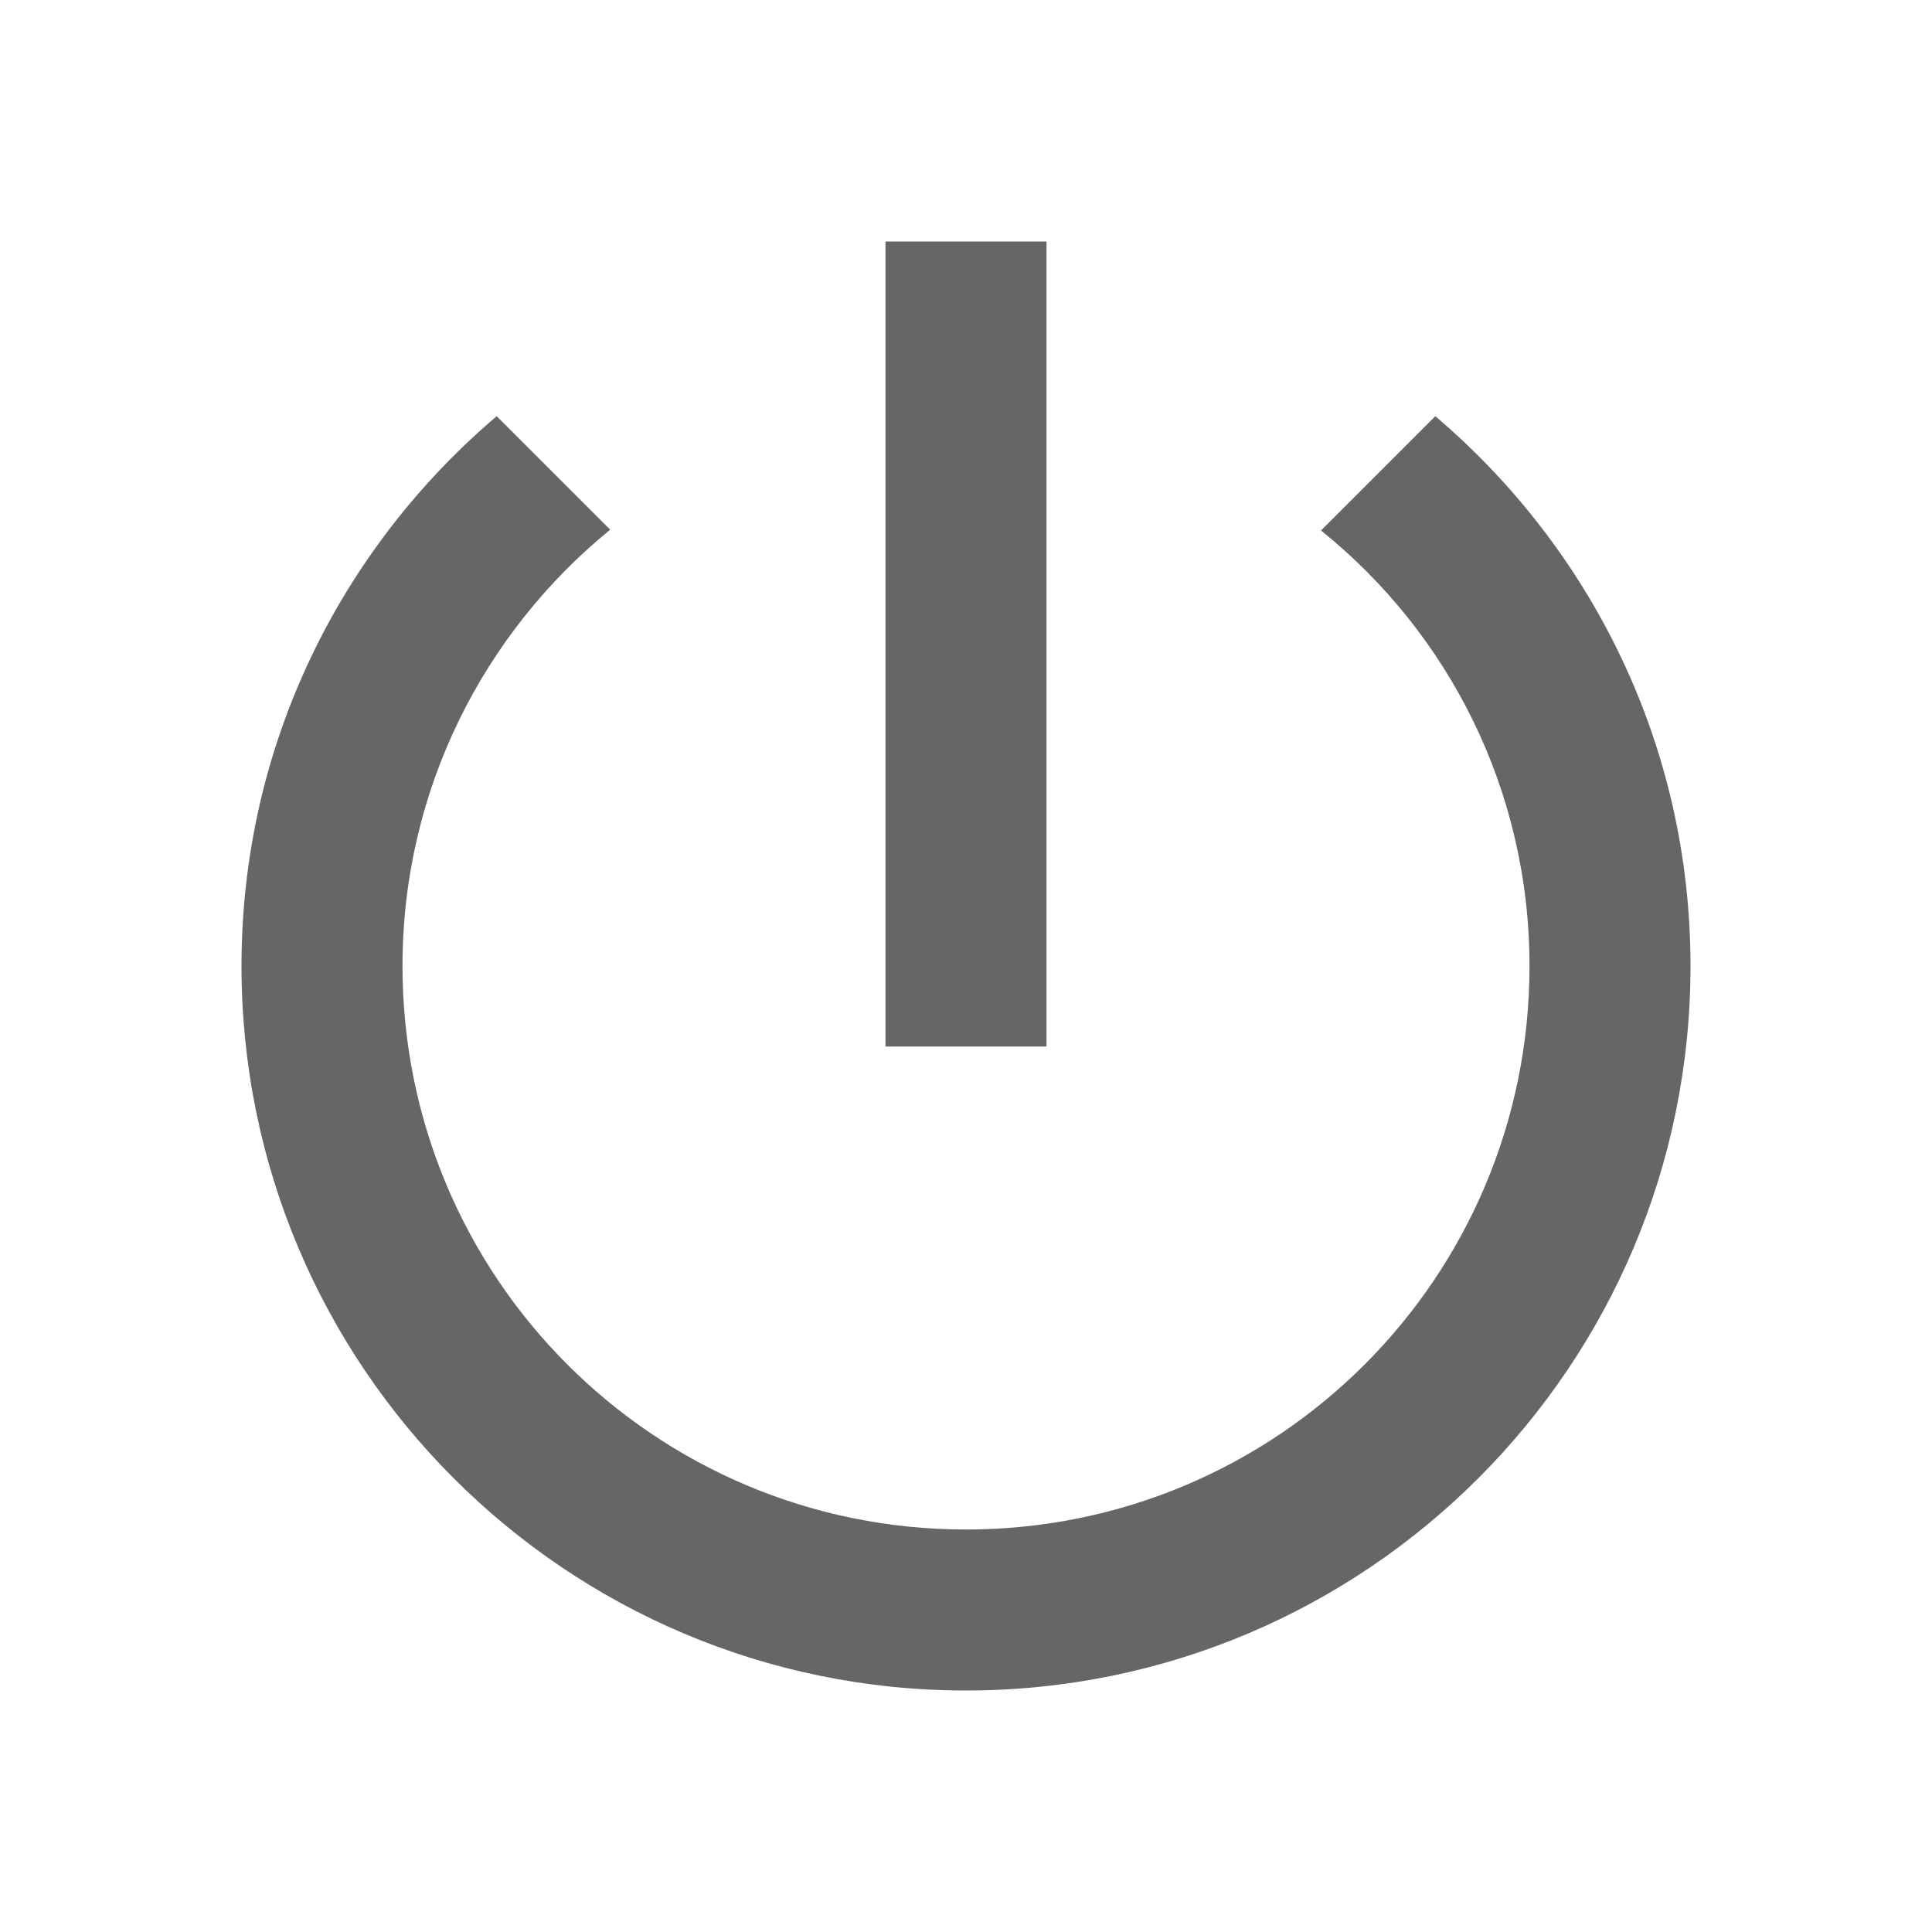
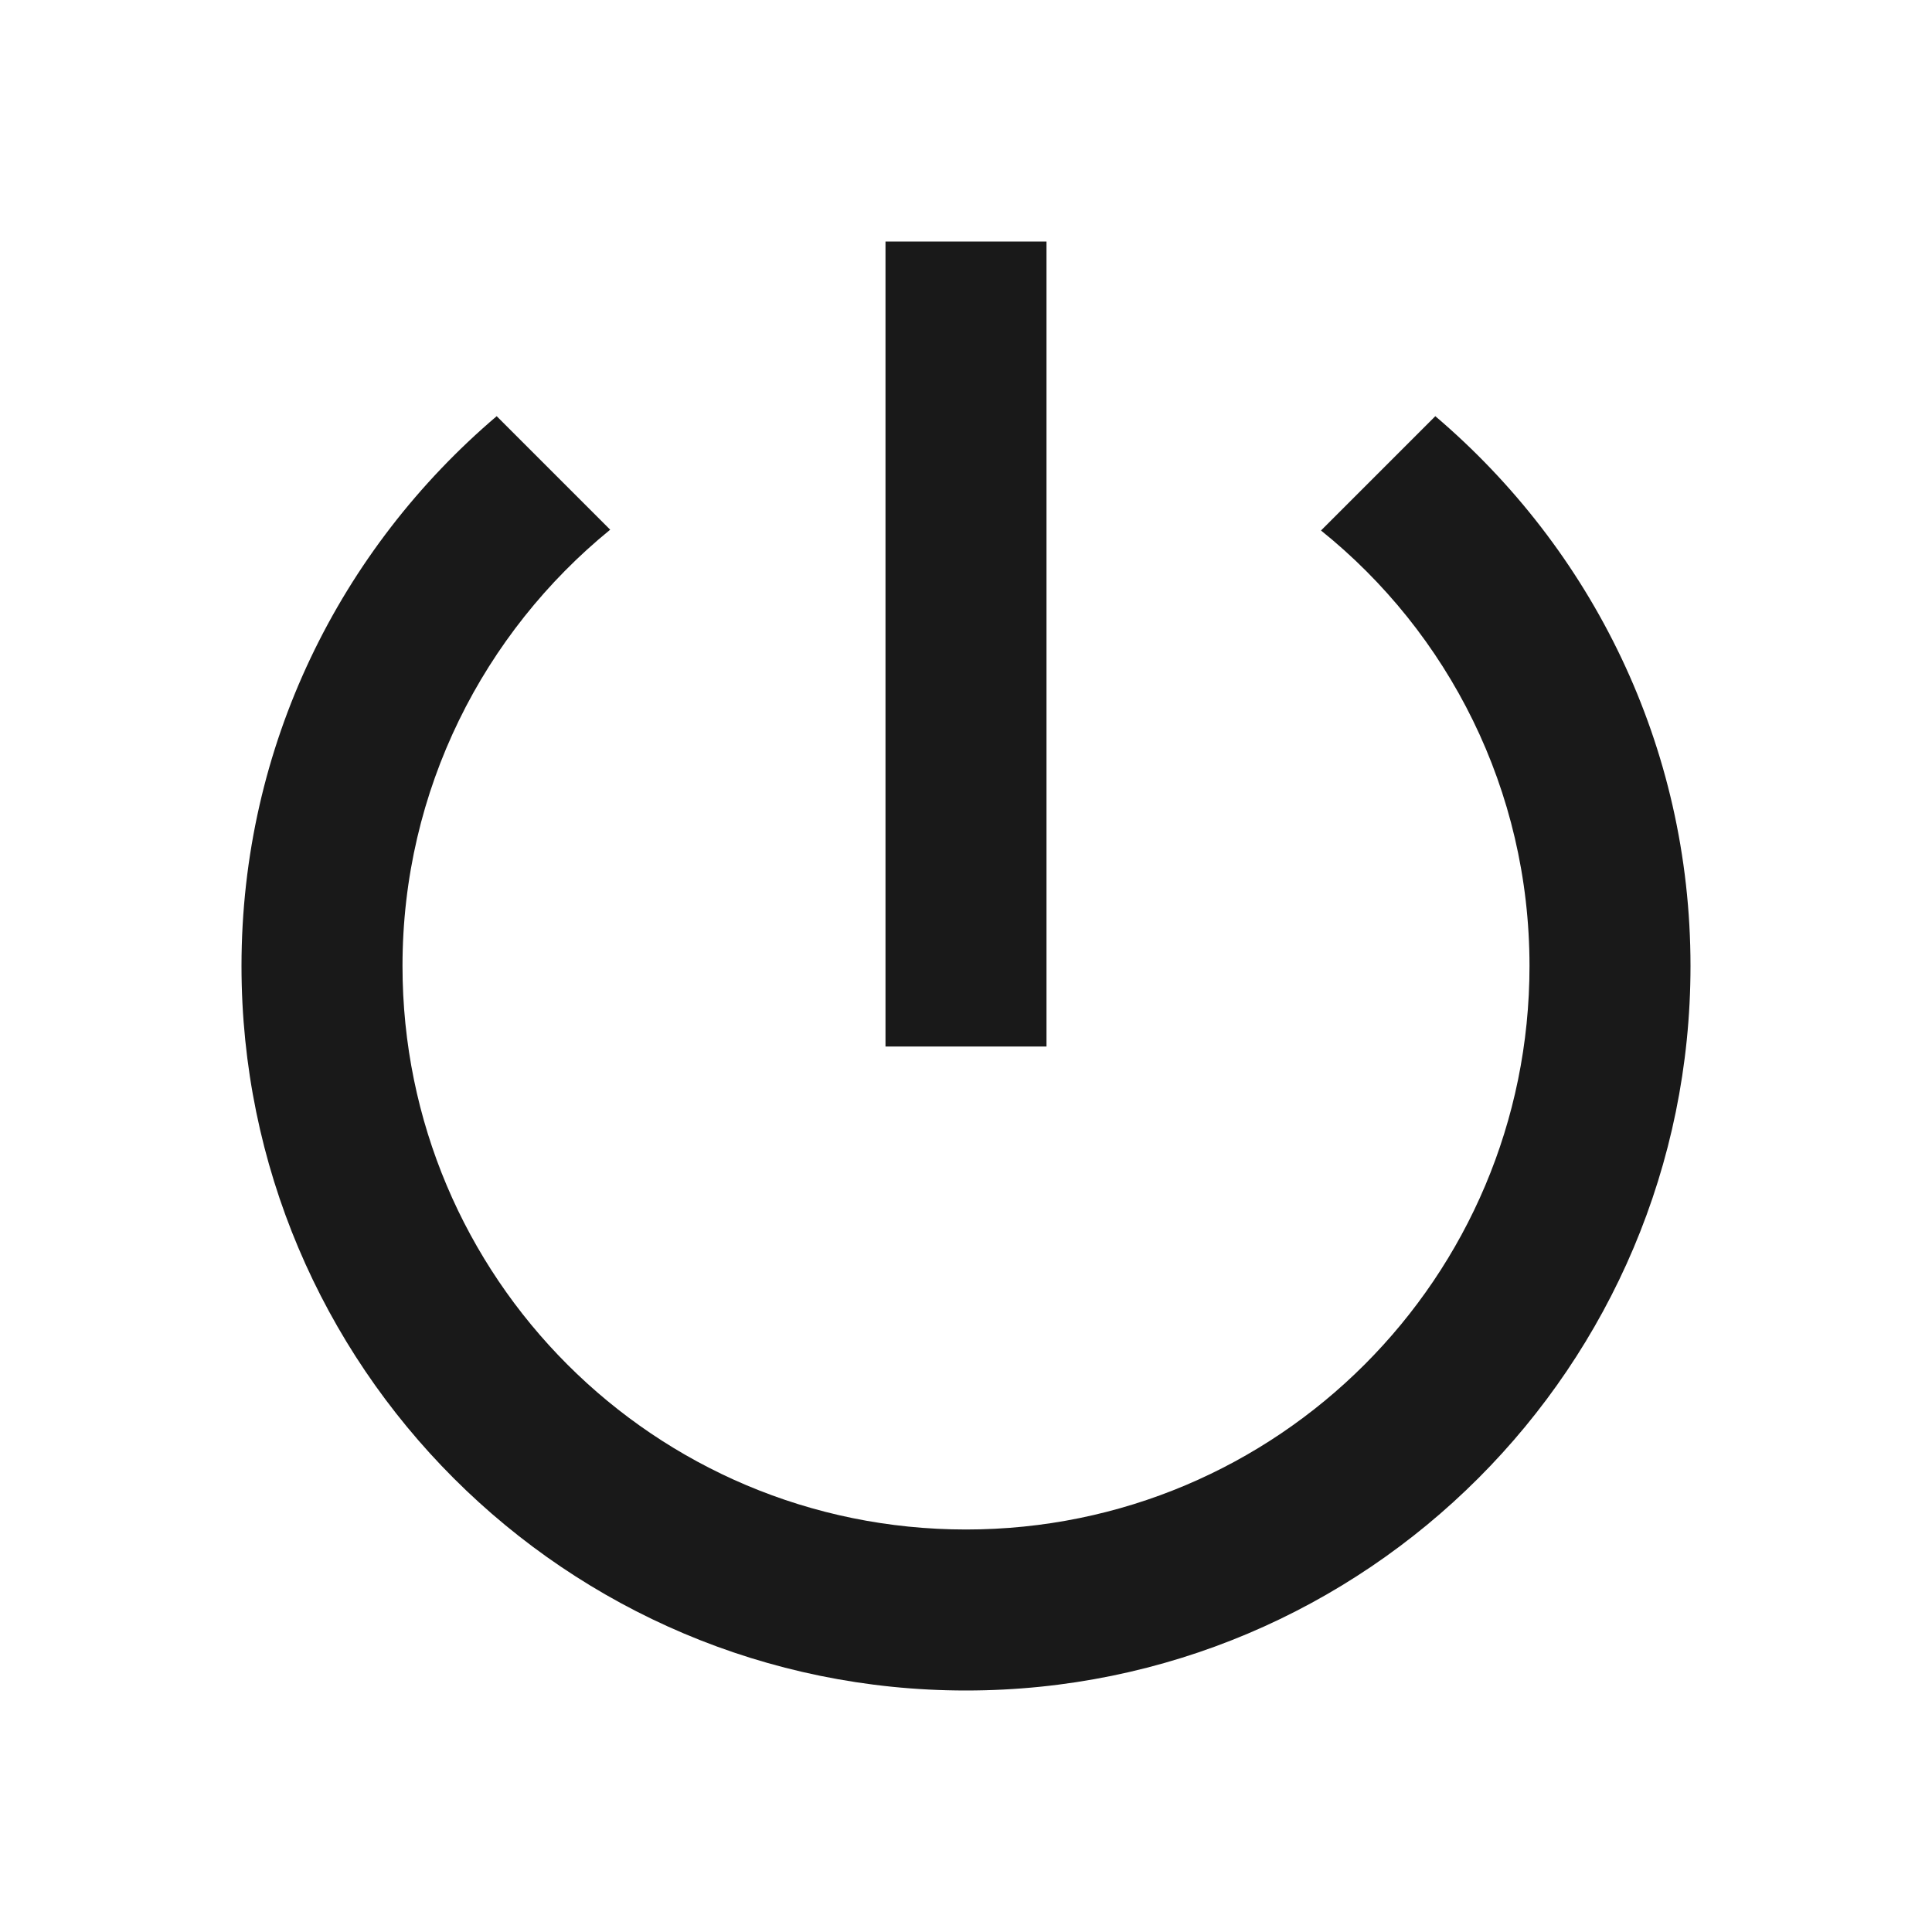
- <svg xmlns="http://www.w3.org/2000/svg" fill="rgba(0, 0, 0, 0.6)" height="24" viewBox="0 0 24 24" width="24">
+ <svg xmlns="http://www.w3.org/2000/svg" fill="rgba(0, 0, 0, 0.9)" height="24" viewBox="0 0 24 24" width="24">
  <path d="M0 0h24v24H0z" fill="none" />
  <path d="M13 3h-2v10h2V3zm4.83 2.17l-1.42 1.42C17.99 7.86 19 9.81 19 12c0 3.87-3.13 7-7 7s-7-3.13-7-7c0-2.19 1.01-4.14 2.58-5.42L6.17 5.17C4.23 6.82 3 9.26 3 12c0 4.97 4.03 9 9 9s9-4.03 9-9c0-2.74-1.23-5.18-3.17-6.83z" />
</svg>
